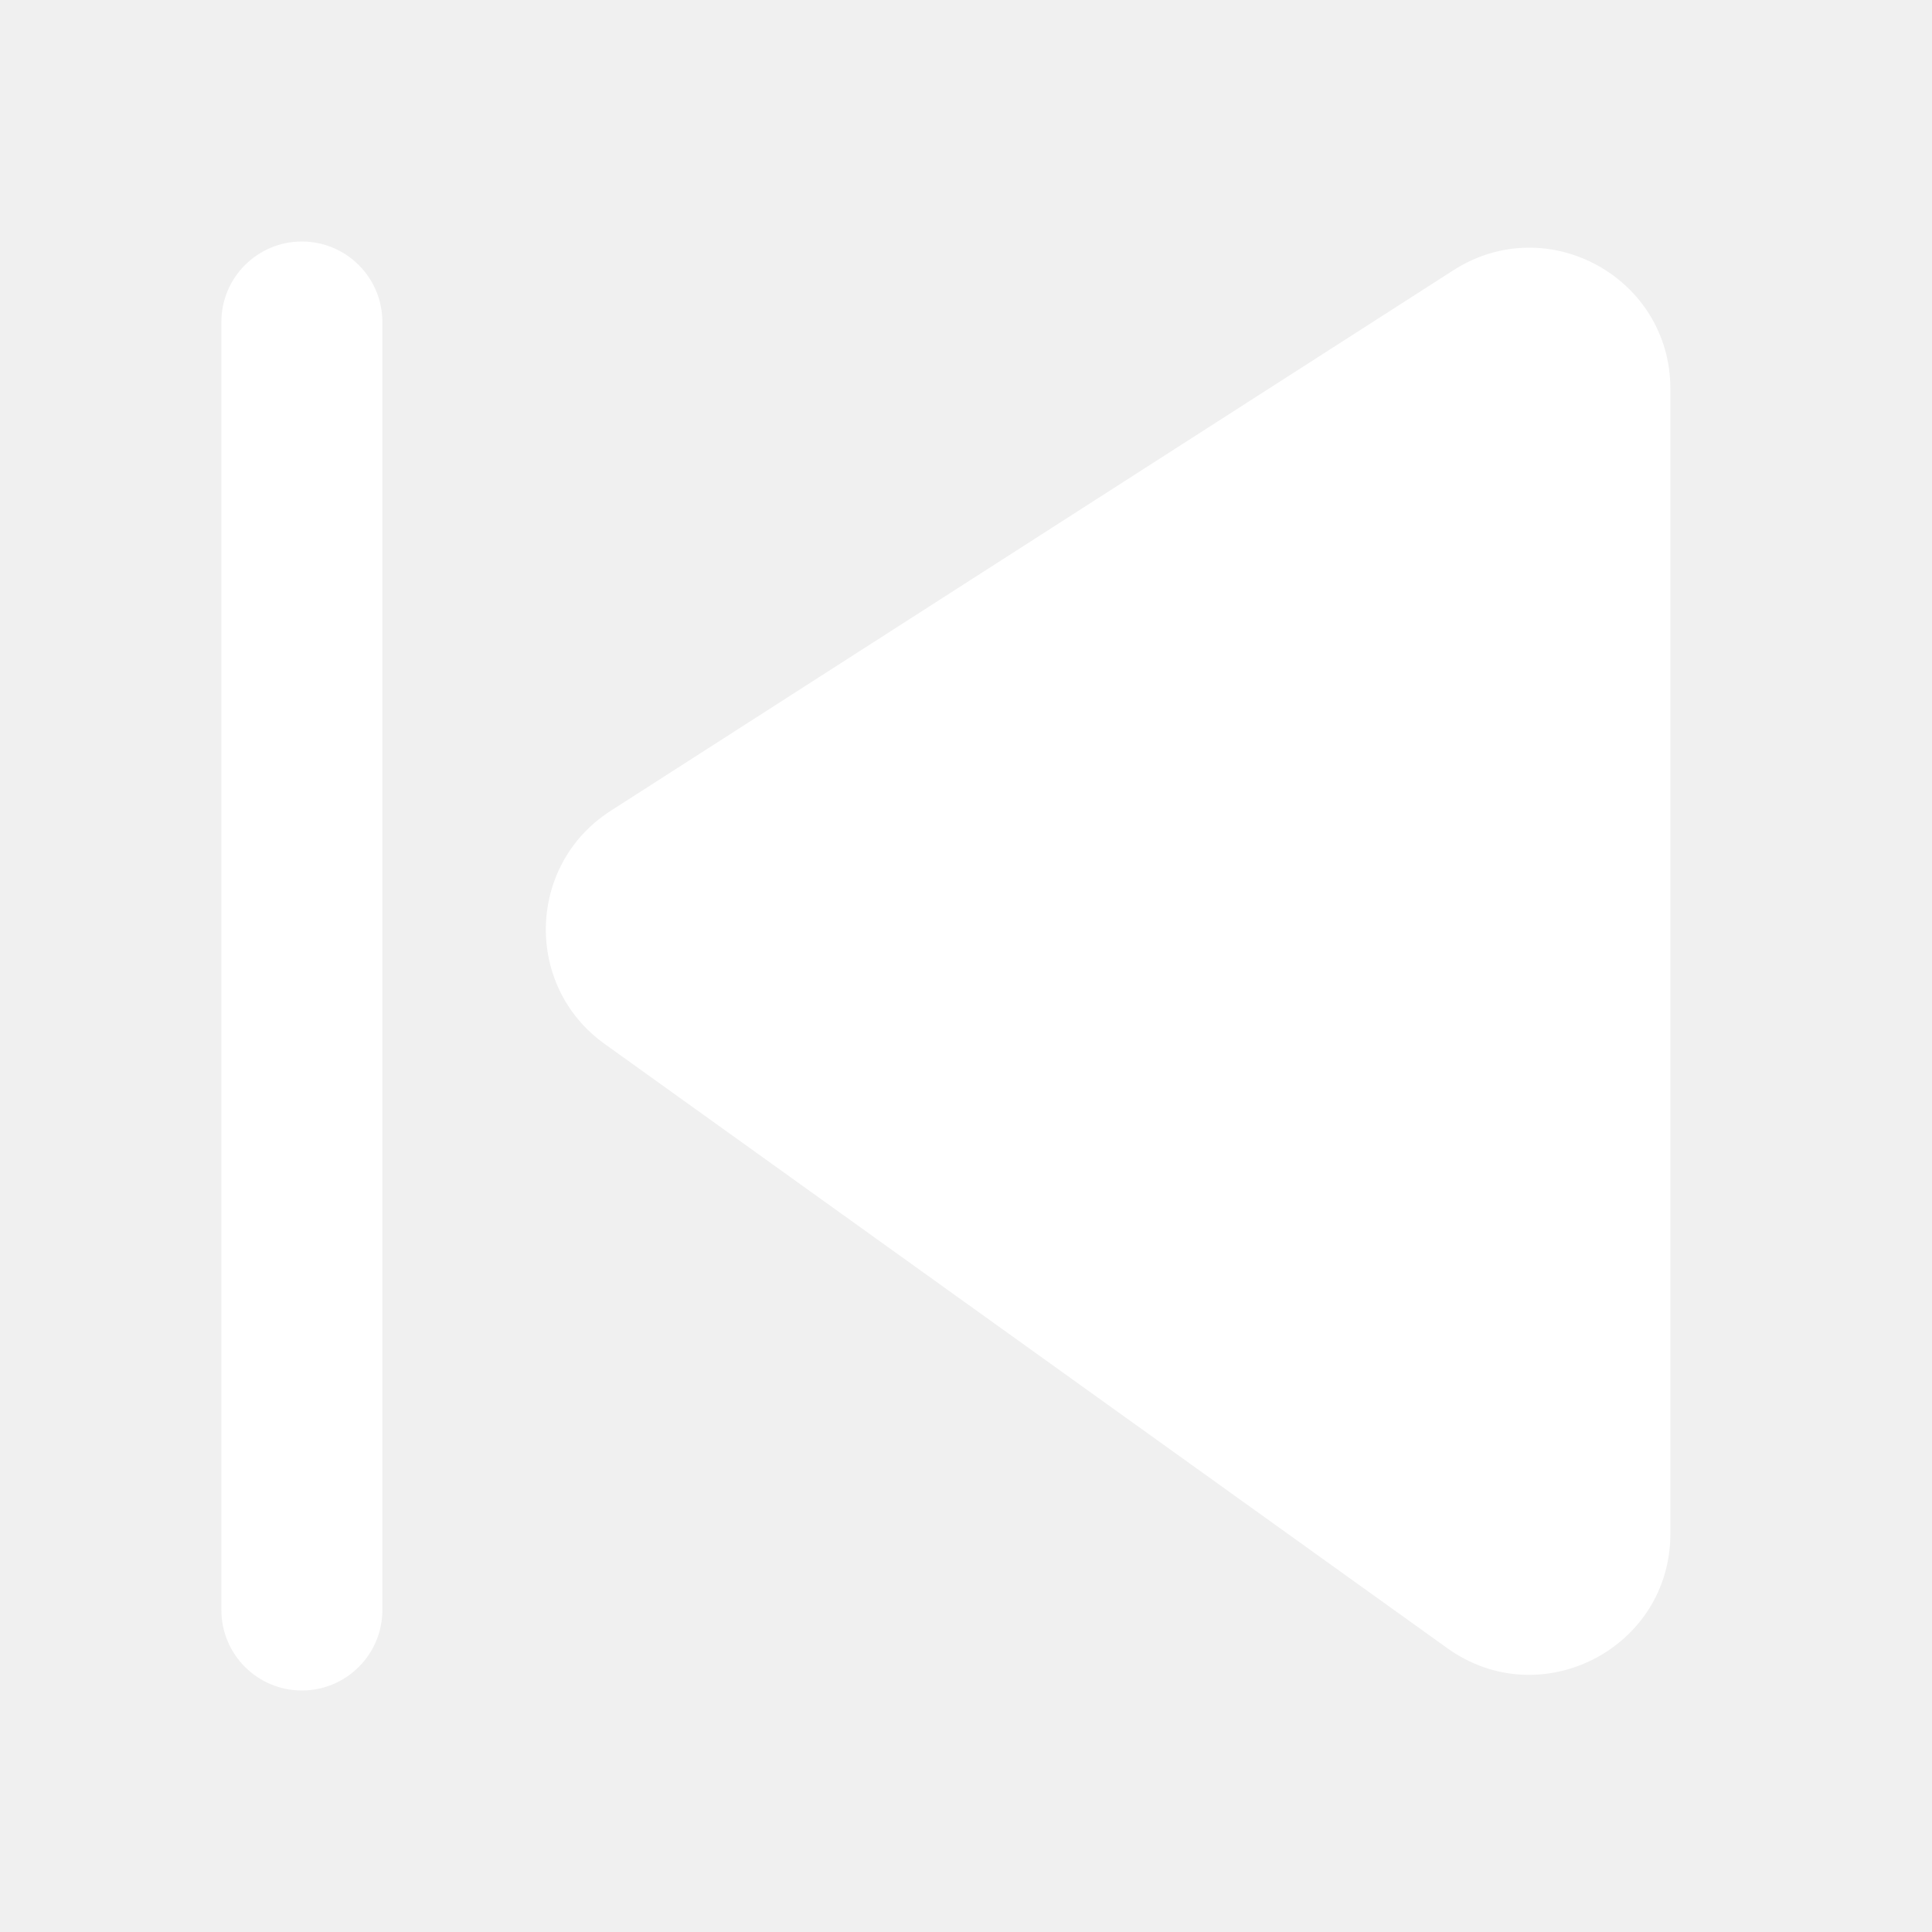
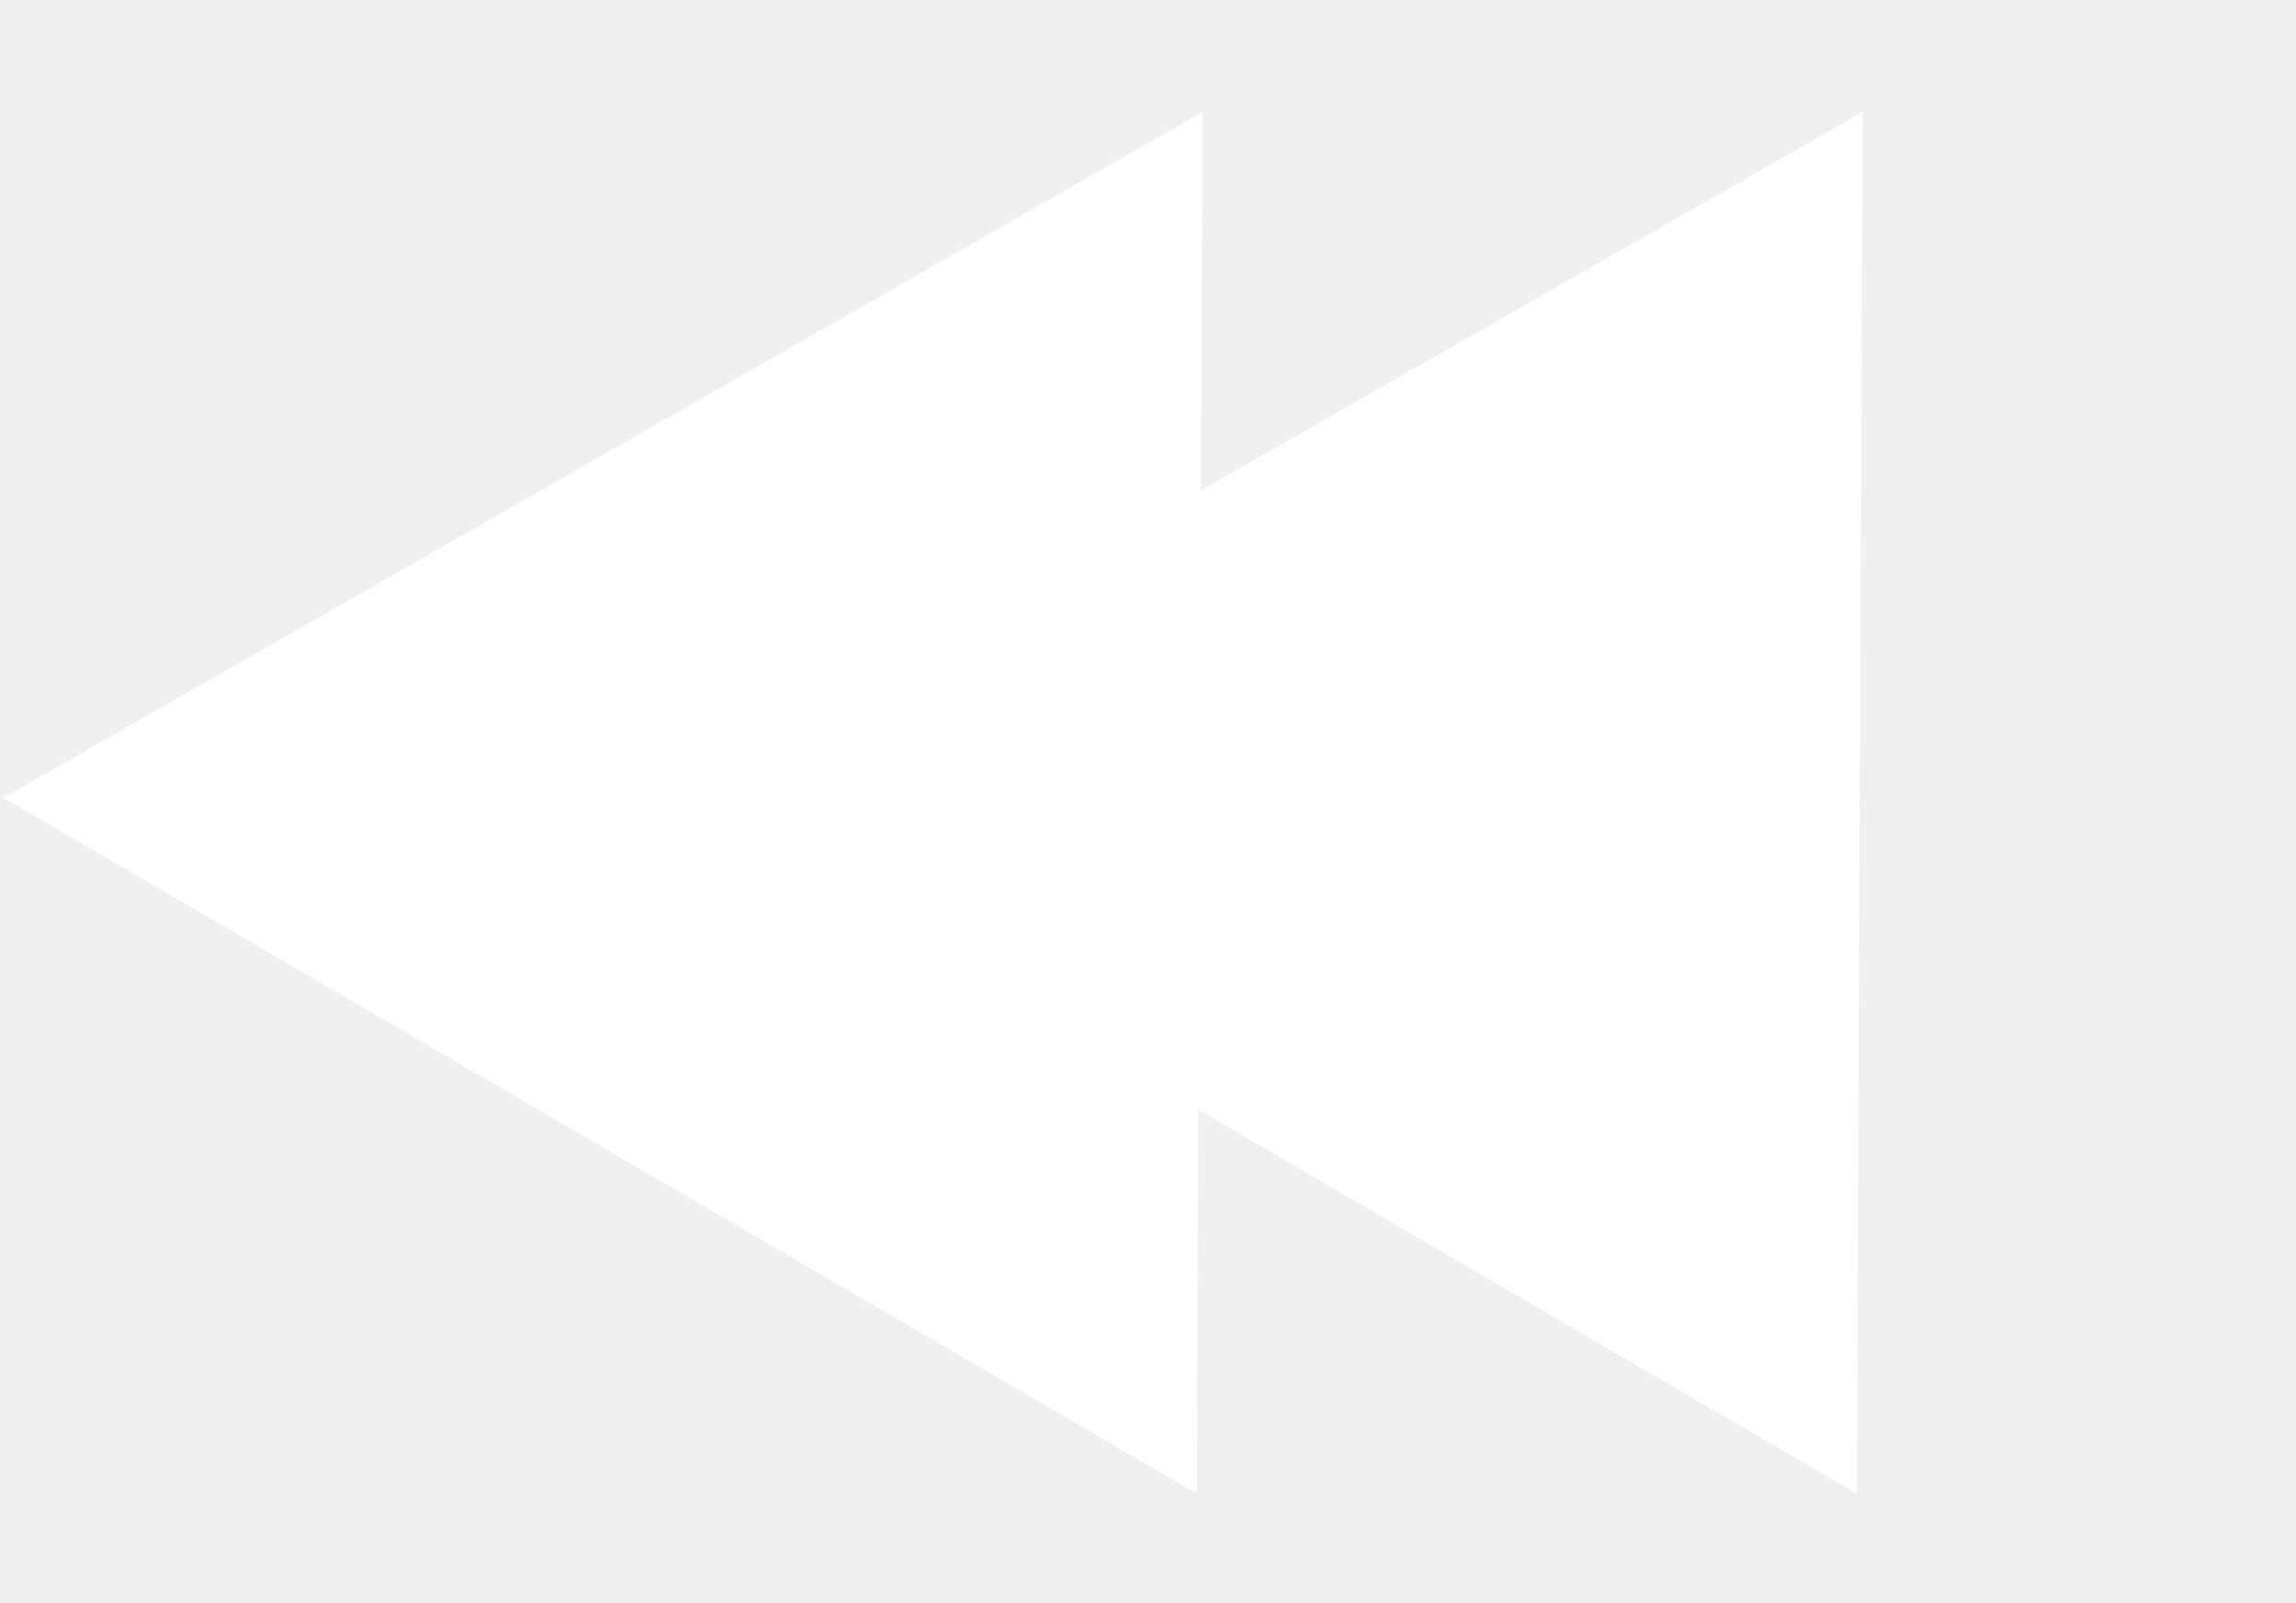
- <svg xmlns="http://www.w3.org/2000/svg" width="24px" height="24px" viewBox="0 0 24 24" fill="none">
-   <path d="M2.75 20C2.75 20.552 3.198 21 3.75 21C4.302 21 4.75 20.552 4.75 20L4.75 4C4.75 3.448 4.302 3 3.75 3C3.198 3 2.75 3.448 2.75 4V20Z" fill="#fff" />
-   <path d="M20.75 19.053C20.75 20.477 19.138 21.305 17.98 20.475L7.511 12.968C6.506 12.248 6.545 10.741 7.585 10.073L18.055 3.357C19.22 2.609 20.75 3.446 20.75 4.83L20.75 19.053Z" fill="#fff" />
+ <svg xmlns="http://www.w3.org/2000/svg" width="43" height="30" viewBox="0 0 43 30" fill="none">
+   <path d="M12.425 14.937L34.885 2.096L34.775 27.967L12.425 14.937Z" fill="white" />
+   <path d="M0.063 14.937L22.523 2.096L22.413 27.967L0.063 14.937Z" fill="white" />
</svg>
